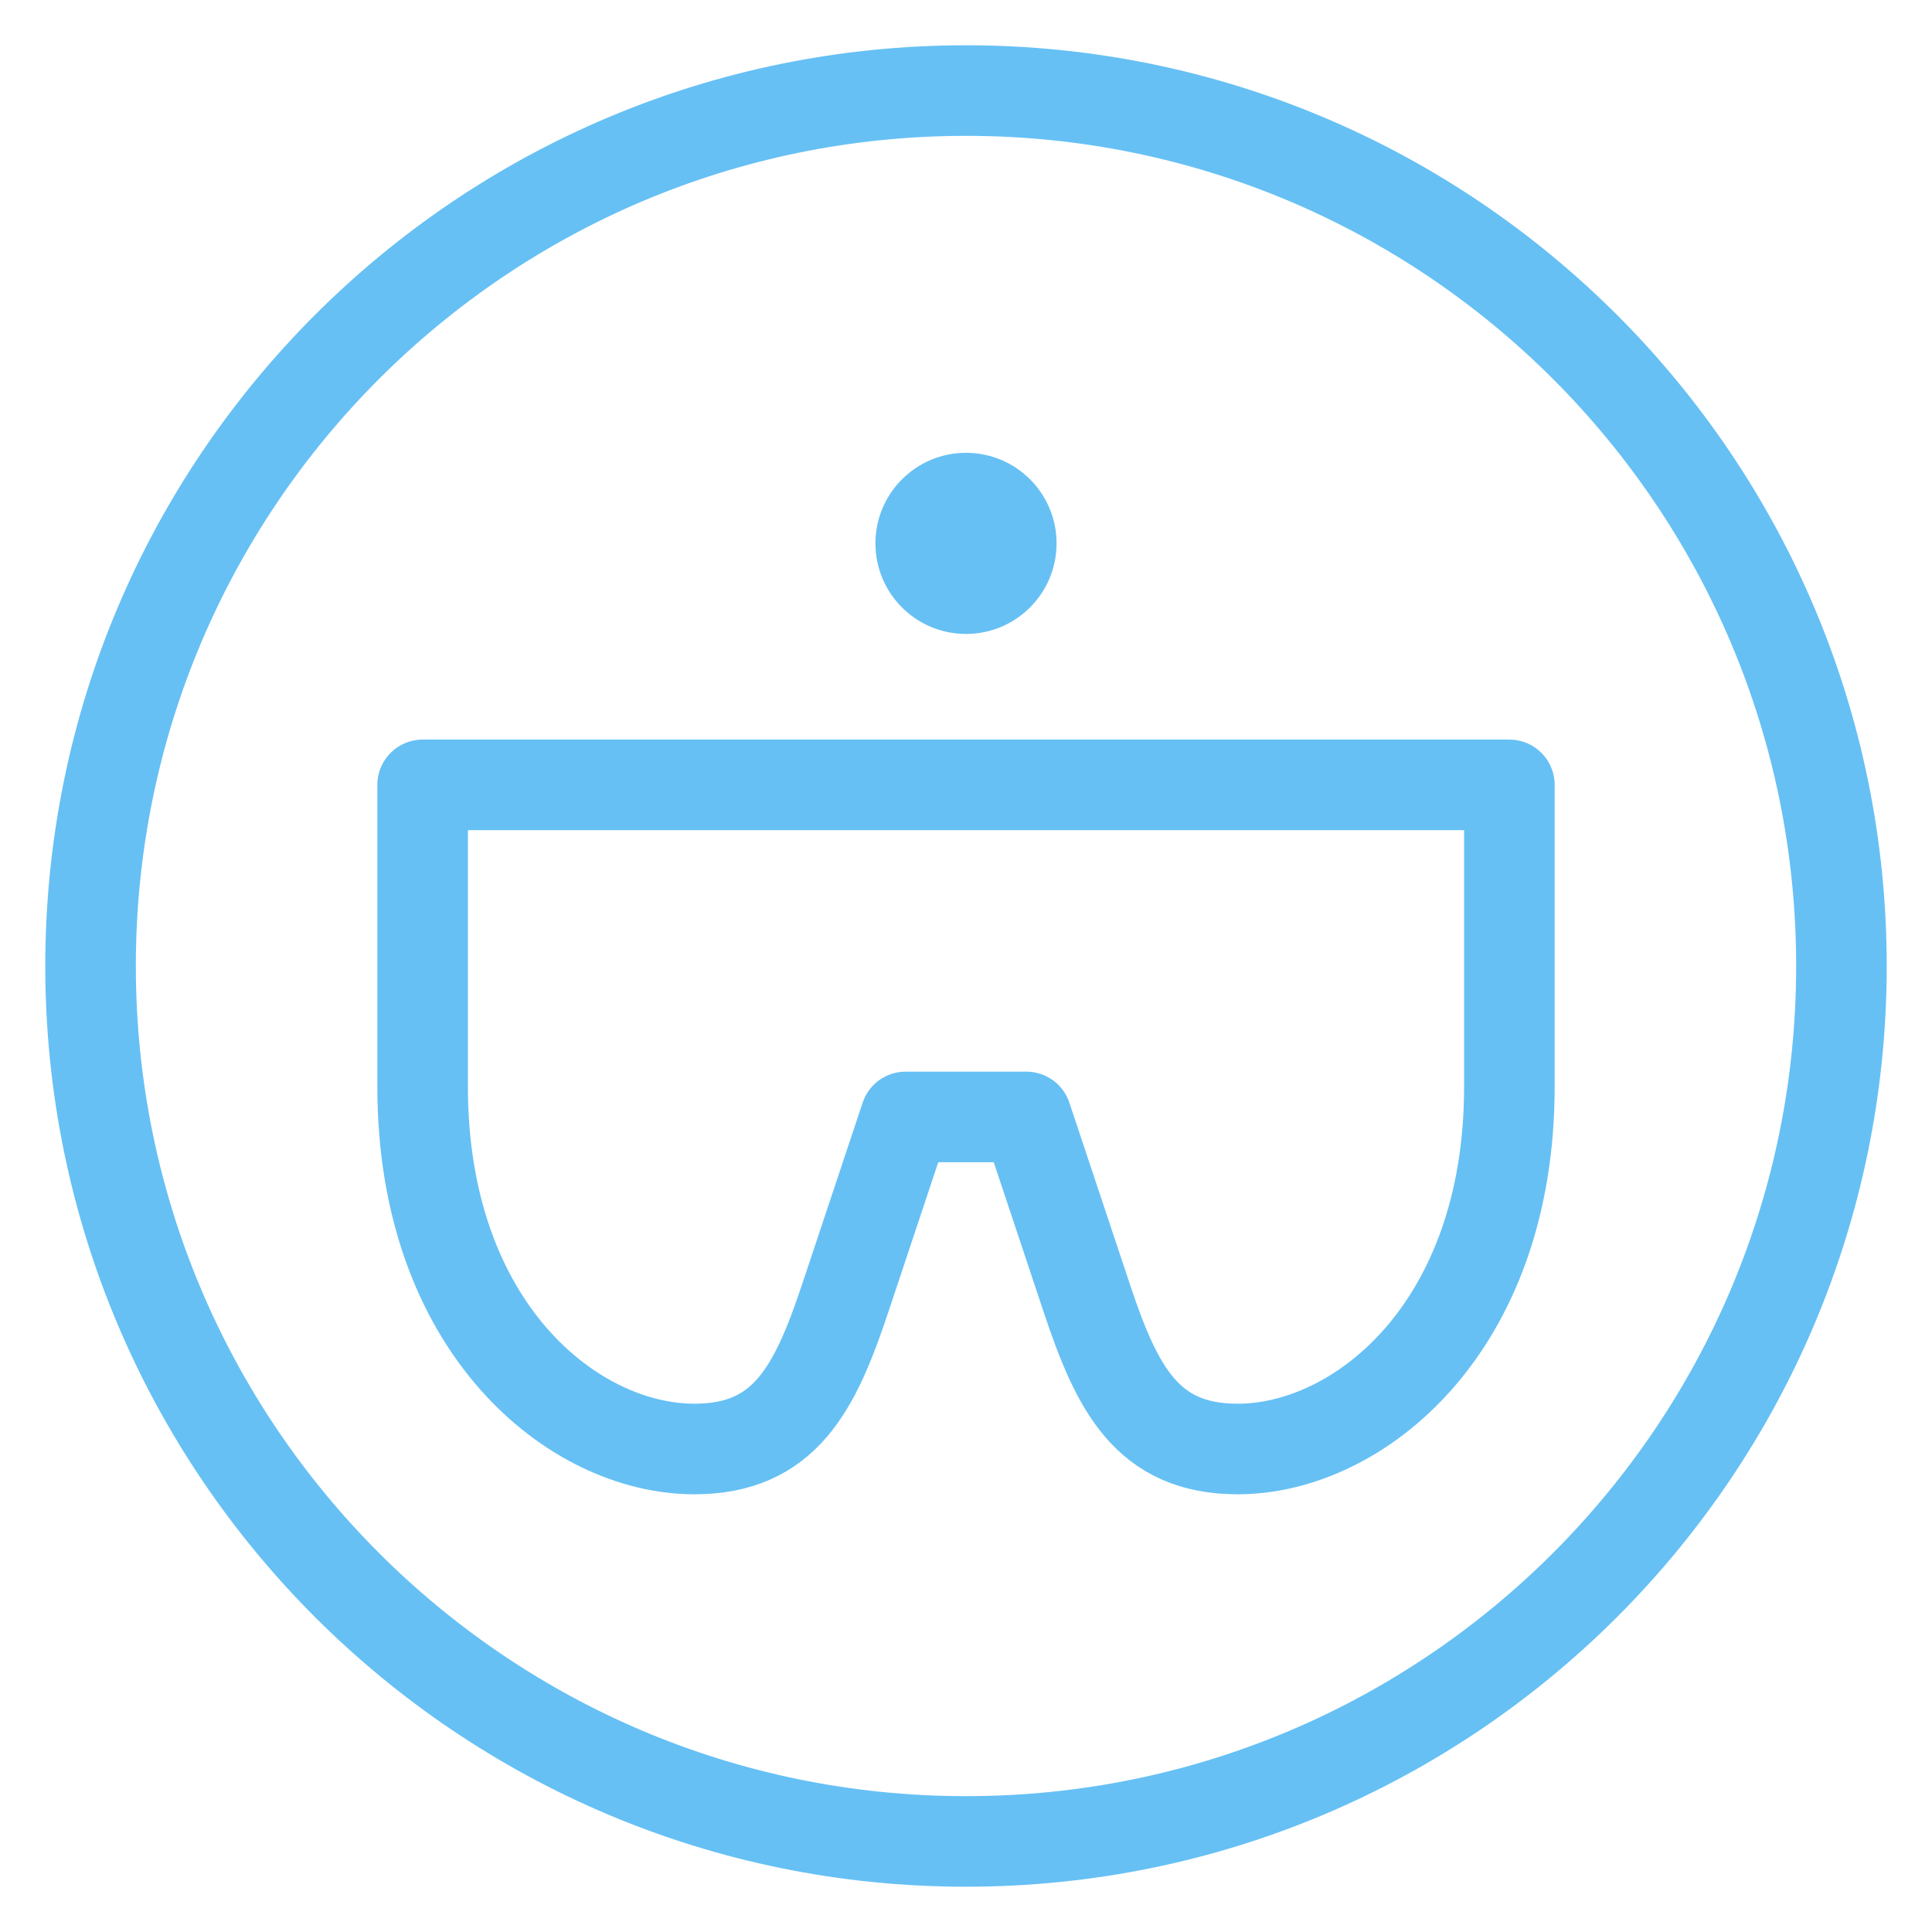
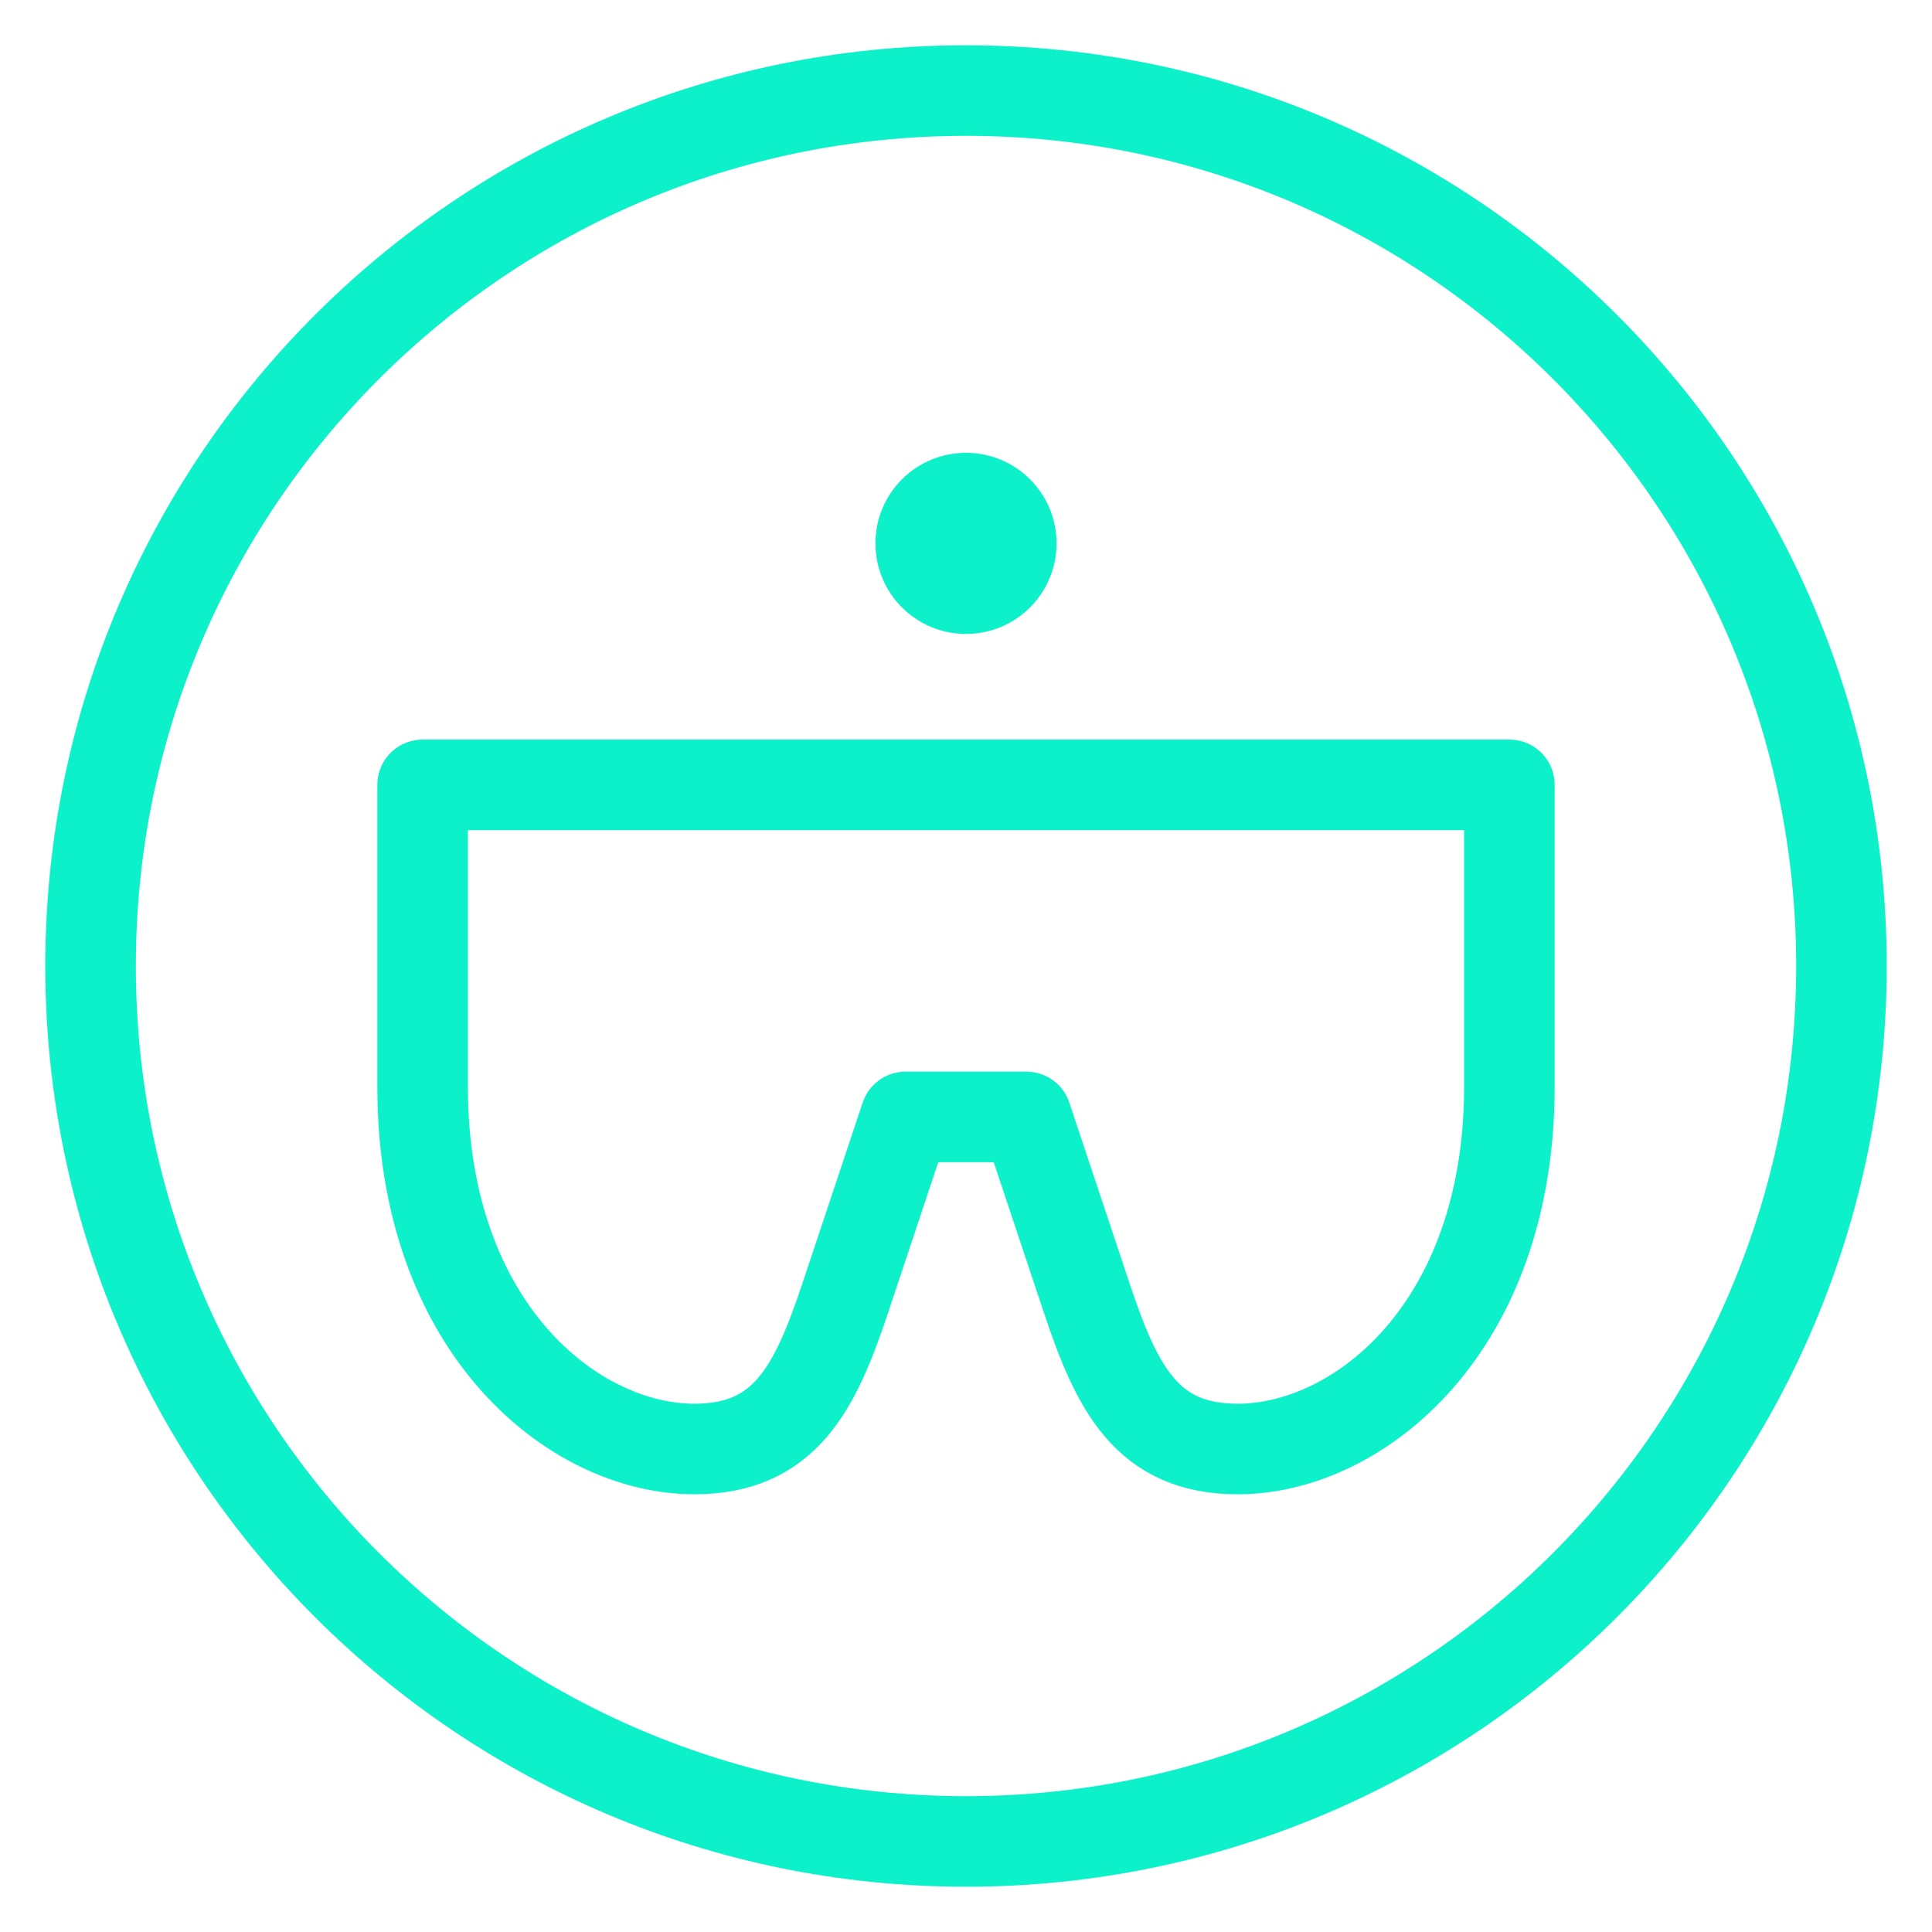
<svg xmlns="http://www.w3.org/2000/svg" viewBox="0 0 64 64" role="img" aria-labelledby="ps4pkg-title">
-   <circle cx="32" cy="32" r="29" fill="none" stroke="#66c0f4" stroke-width="3" />
-   <path d="M14 26 h36 v10 c0 8 -5 12 -9 12 c-3 0 -4 -2 -5 -5 l-2 -6 h-4 l-2 6 c-1 3 -2 5 -5 5 c-4 0 -9 -4 -9 -12 z" fill="none" stroke="#66c0f4" stroke-width="3" stroke-linejoin="round" />
-   <circle cx="32" cy="18" r="3" fill="#66c0f4" />
+   <circle cx="32" cy="32" r="29" fill="none" stroke="#0cf1ca" stroke-width="3" />
+   <path d="M14 26 h36 v10 c0 8 -5 12 -9 12 c-3 0 -4 -2 -5 -5 l-2 -6 h-4 l-2 6 c-1 3 -2 5 -5 5 c-4 0 -9 -4 -9 -12 z" fill="none" stroke="#0cf1ca" stroke-width="3" stroke-linejoin="round" />
+   <circle cx="32" cy="18" r="3" fill="#0cf1ca" />
</svg>
